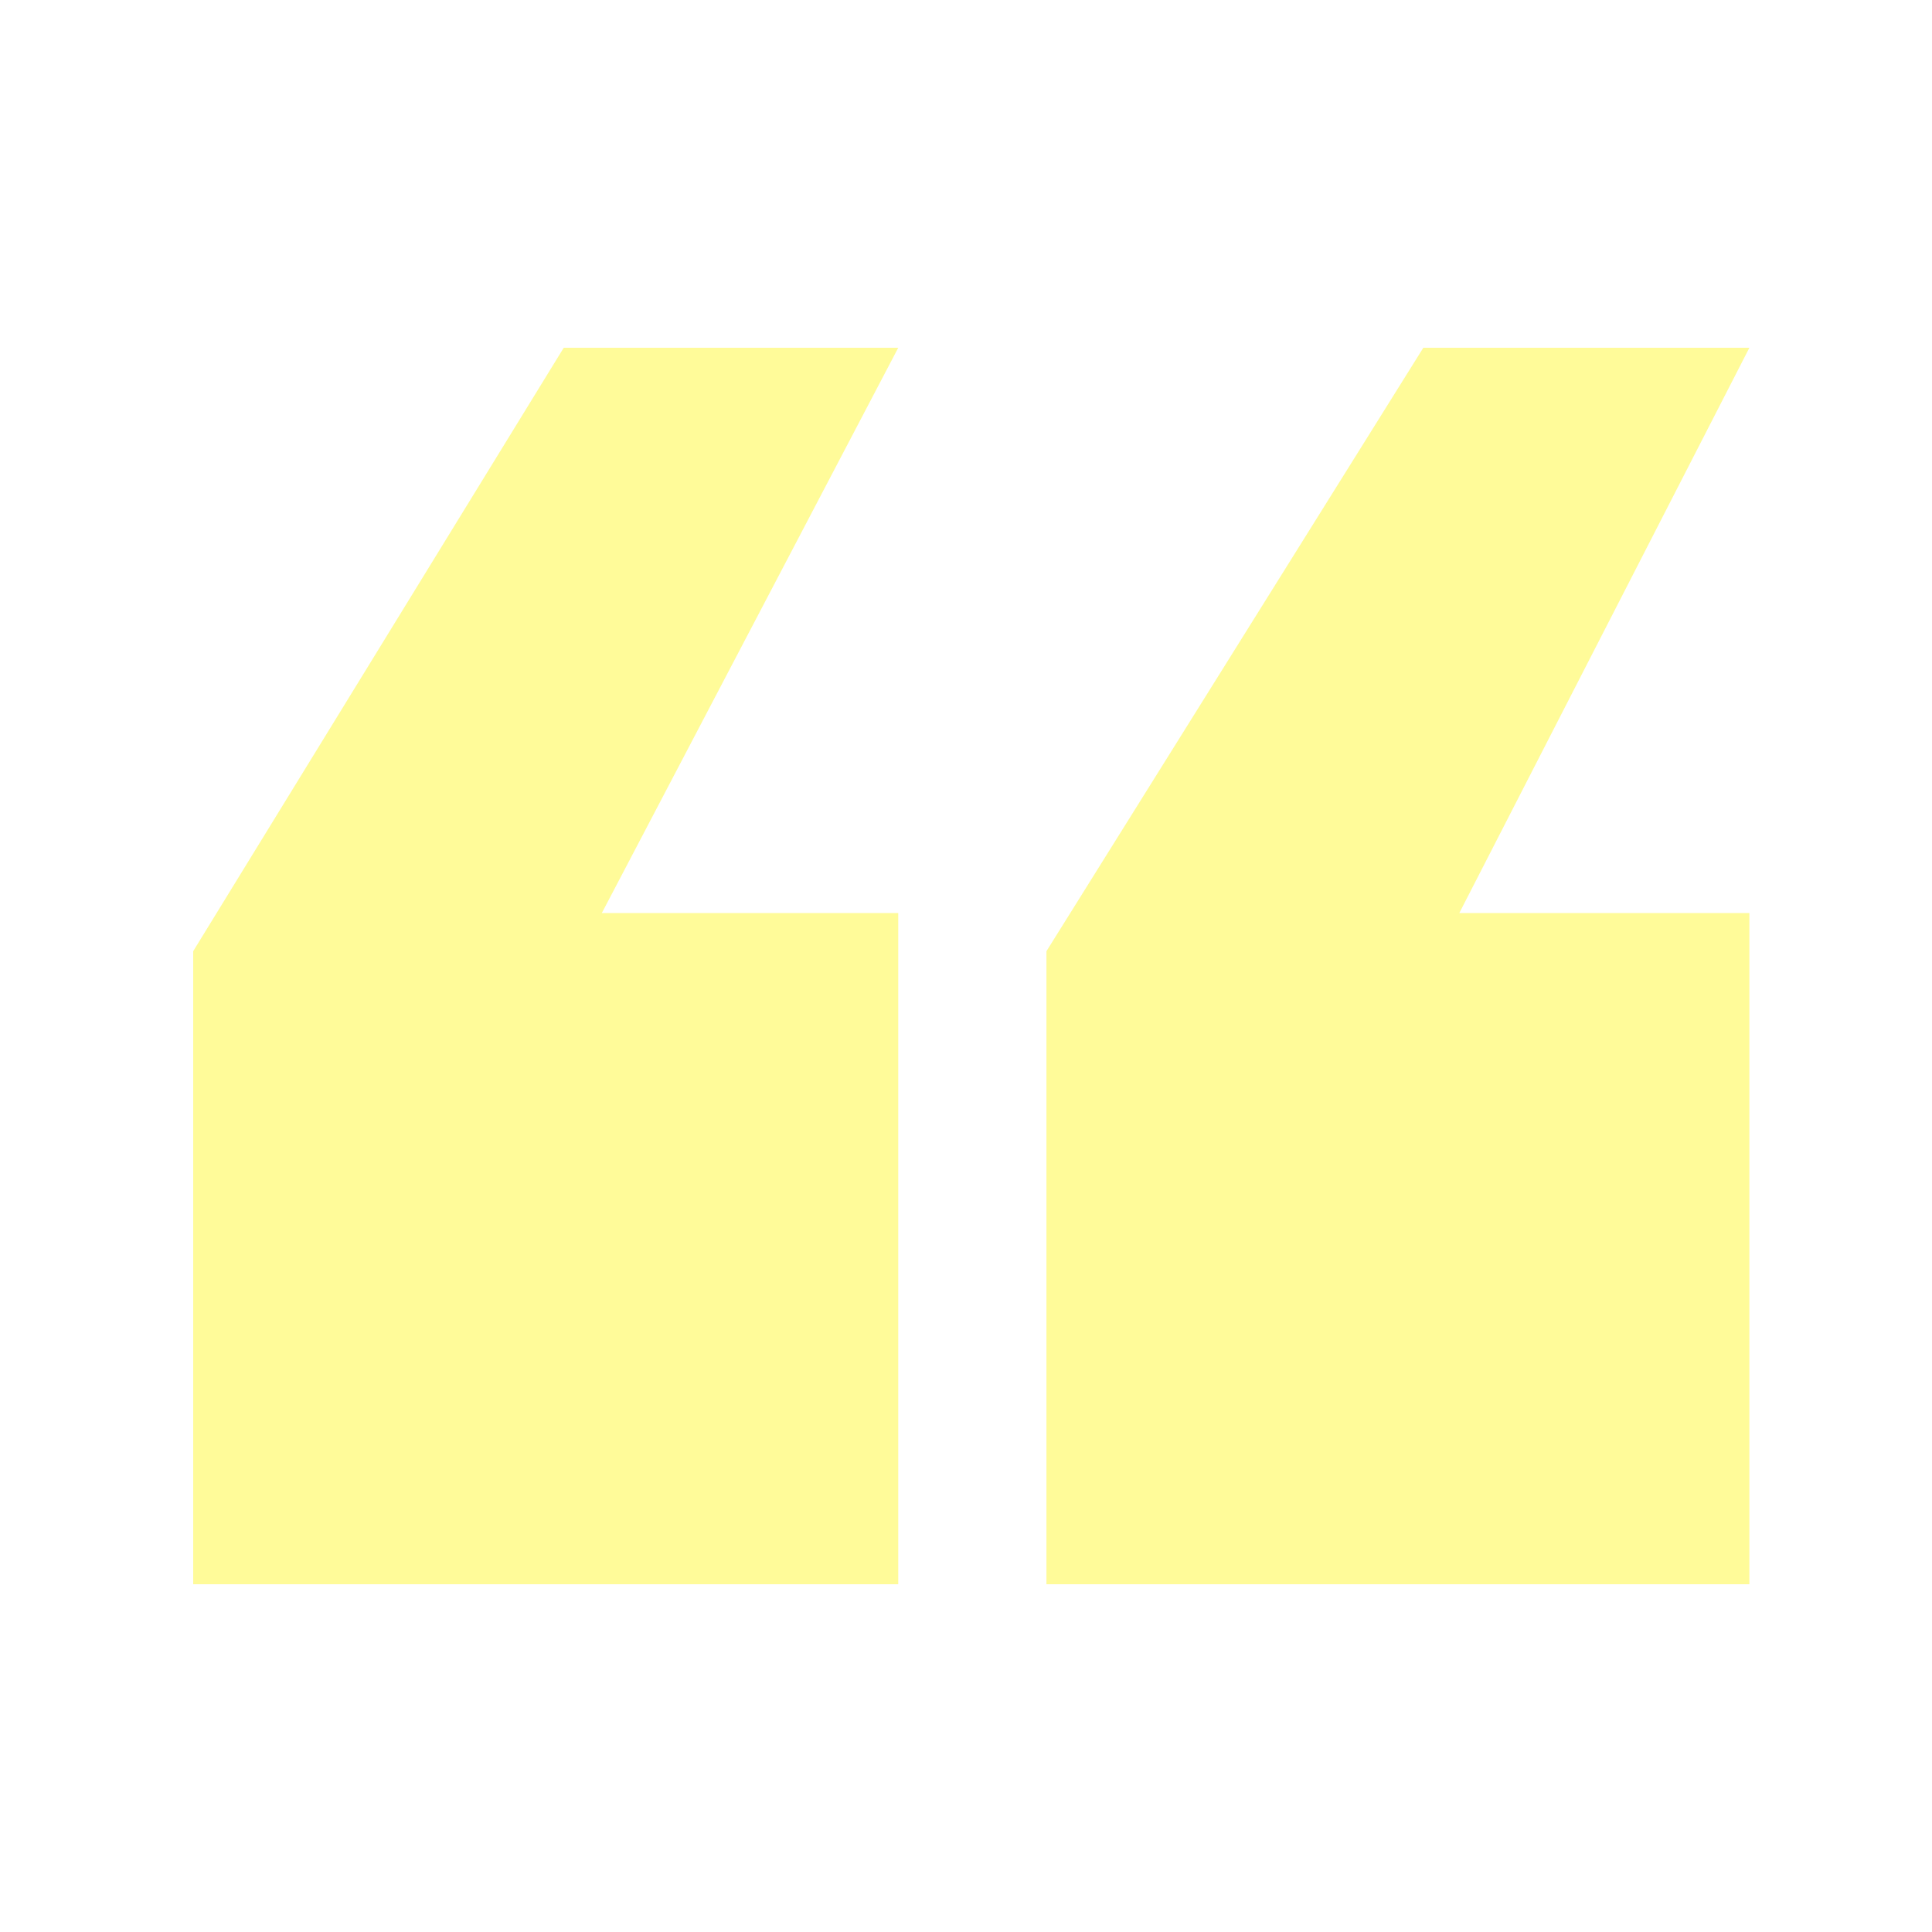
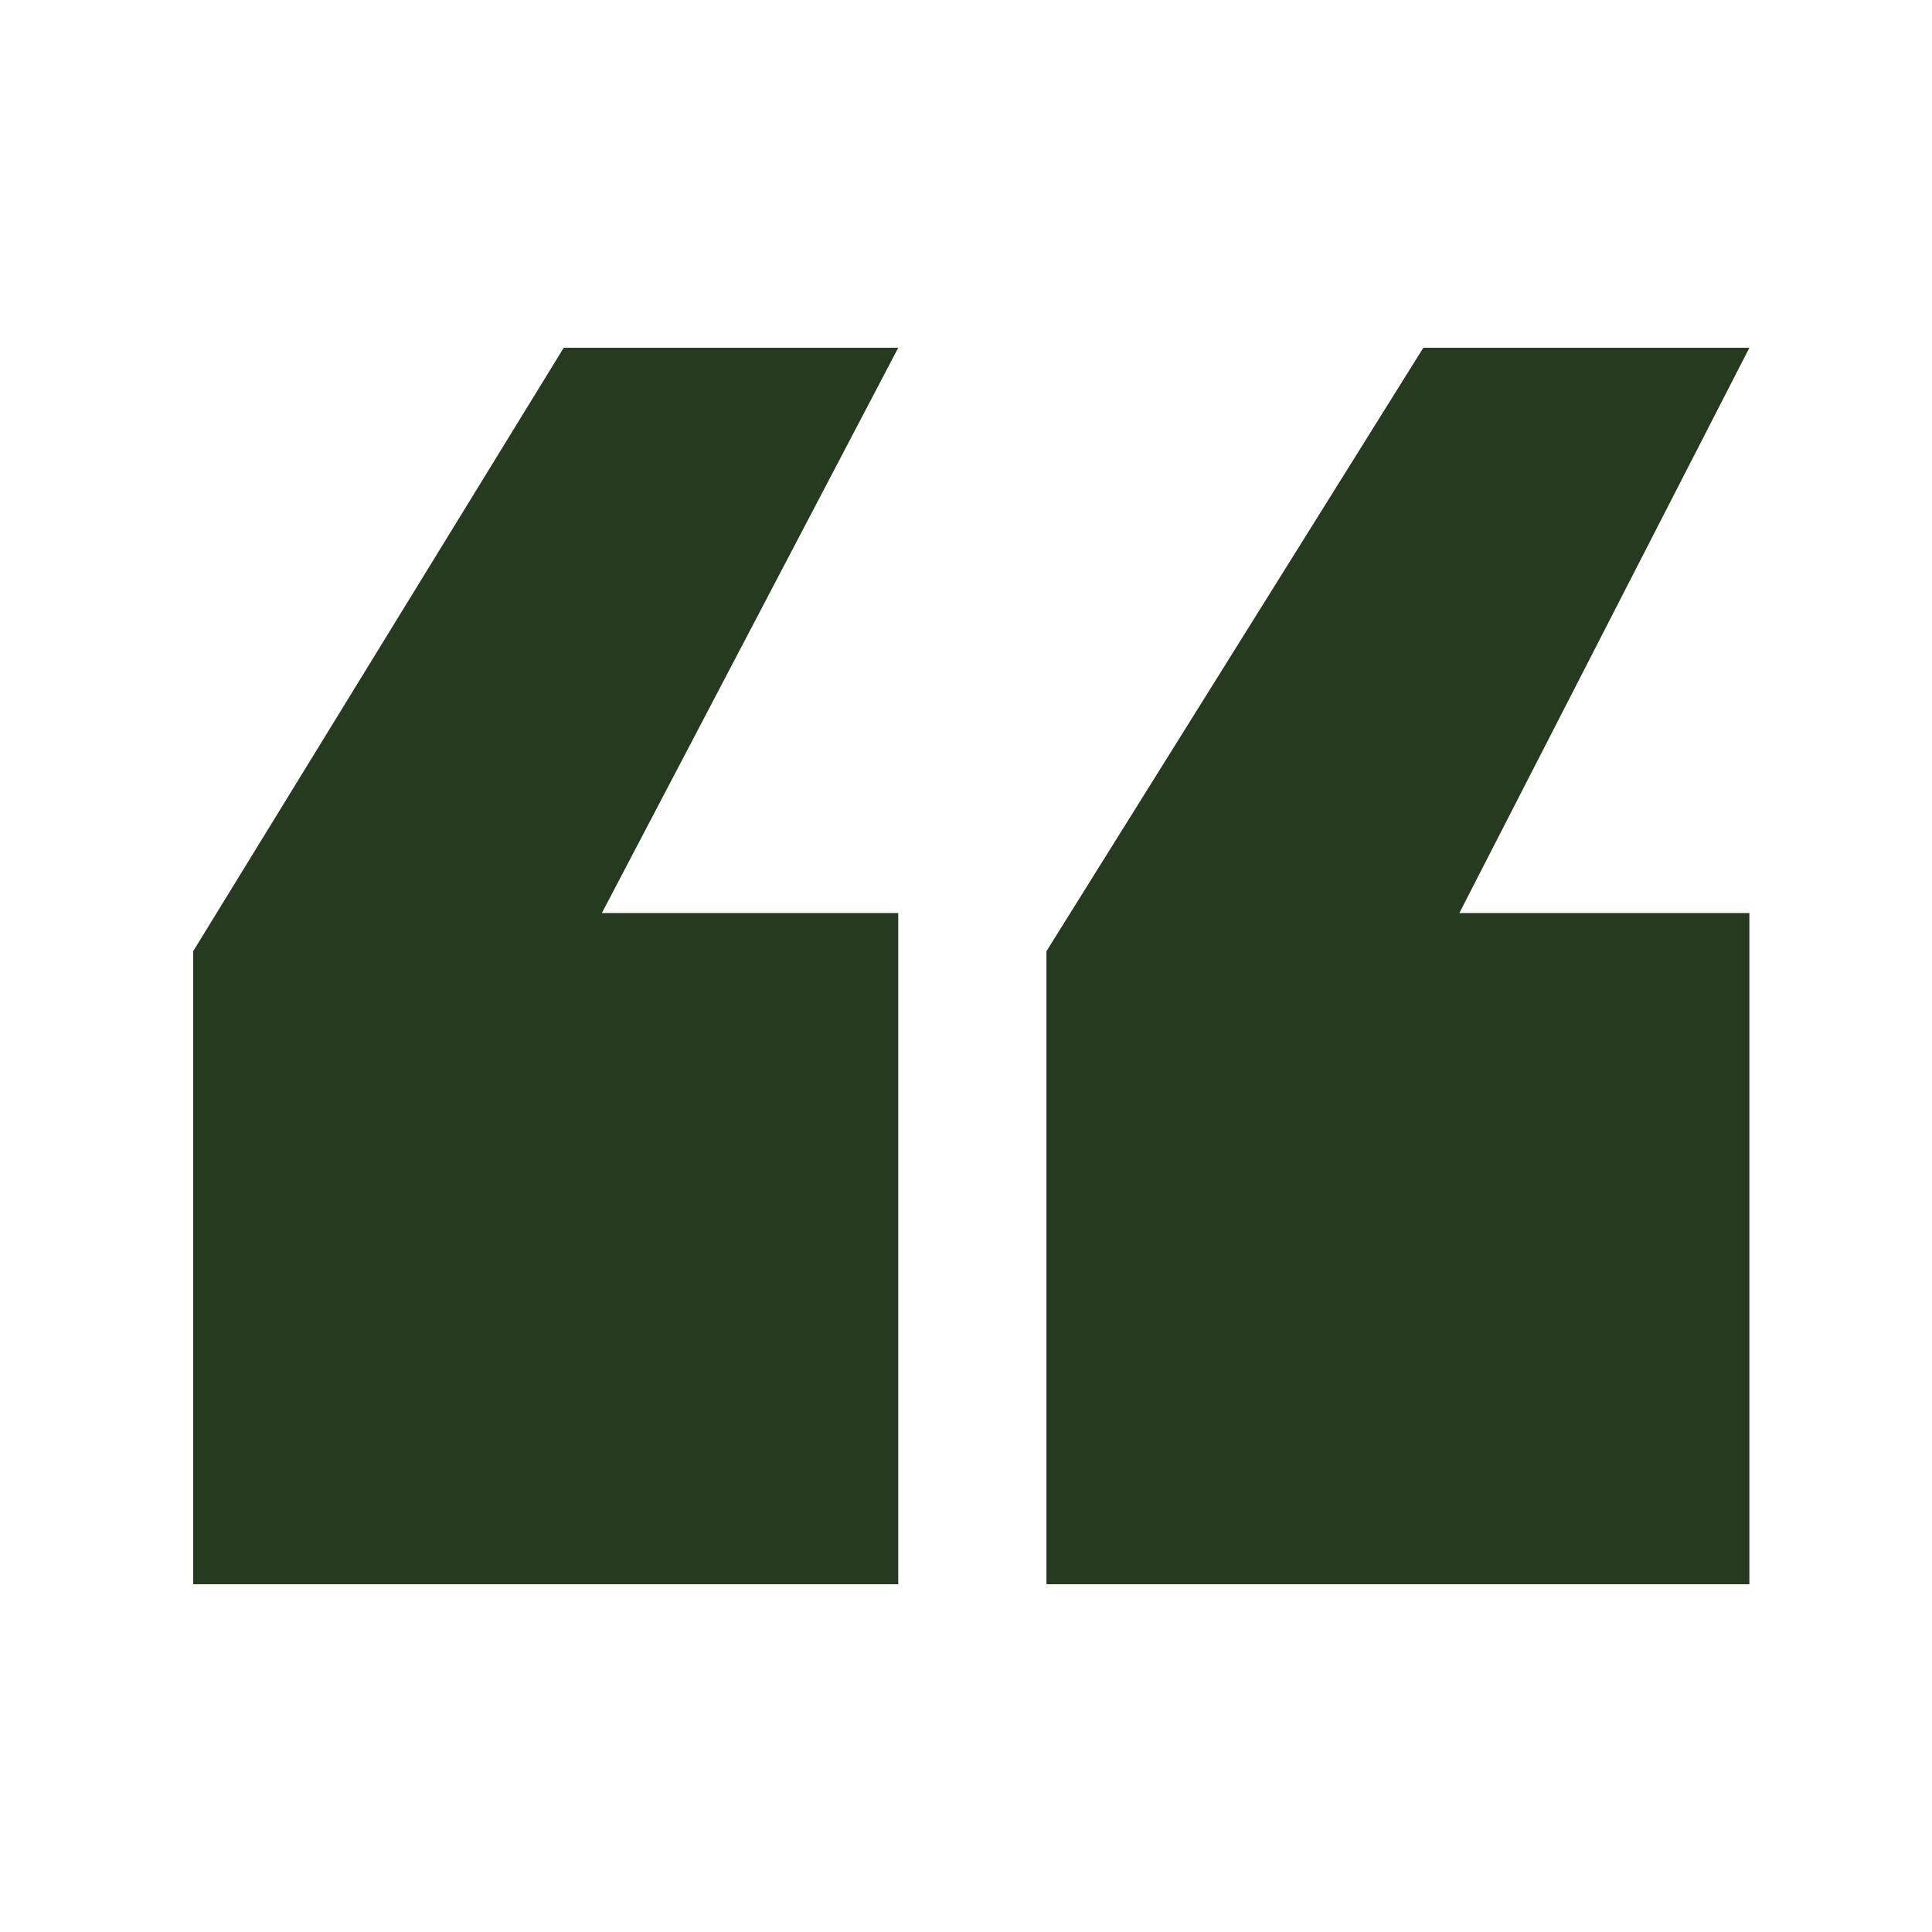
<svg xmlns="http://www.w3.org/2000/svg" width="42" height="42" viewBox="0 0 42 42" fill="none">
-   <path d="M22.749 34.44V20.678L30.942 7.56H38.03L31.724 19.849H38.03V34.44H22.749ZM4.2 34.44V20.678L12.255 7.56H19.527L13.083 19.849H19.527V34.44H4.2Z" fill="#FFFB99" />
+   <path d="M22.749 34.44V20.678L30.942 7.56H38.03L31.725 19.849H38.03V34.44H22.749ZM4.2 34.44V20.678L12.255 7.56H19.527L13.084 19.849H19.527V34.44H4.2Z" fill="#263A1F" />
</svg>
